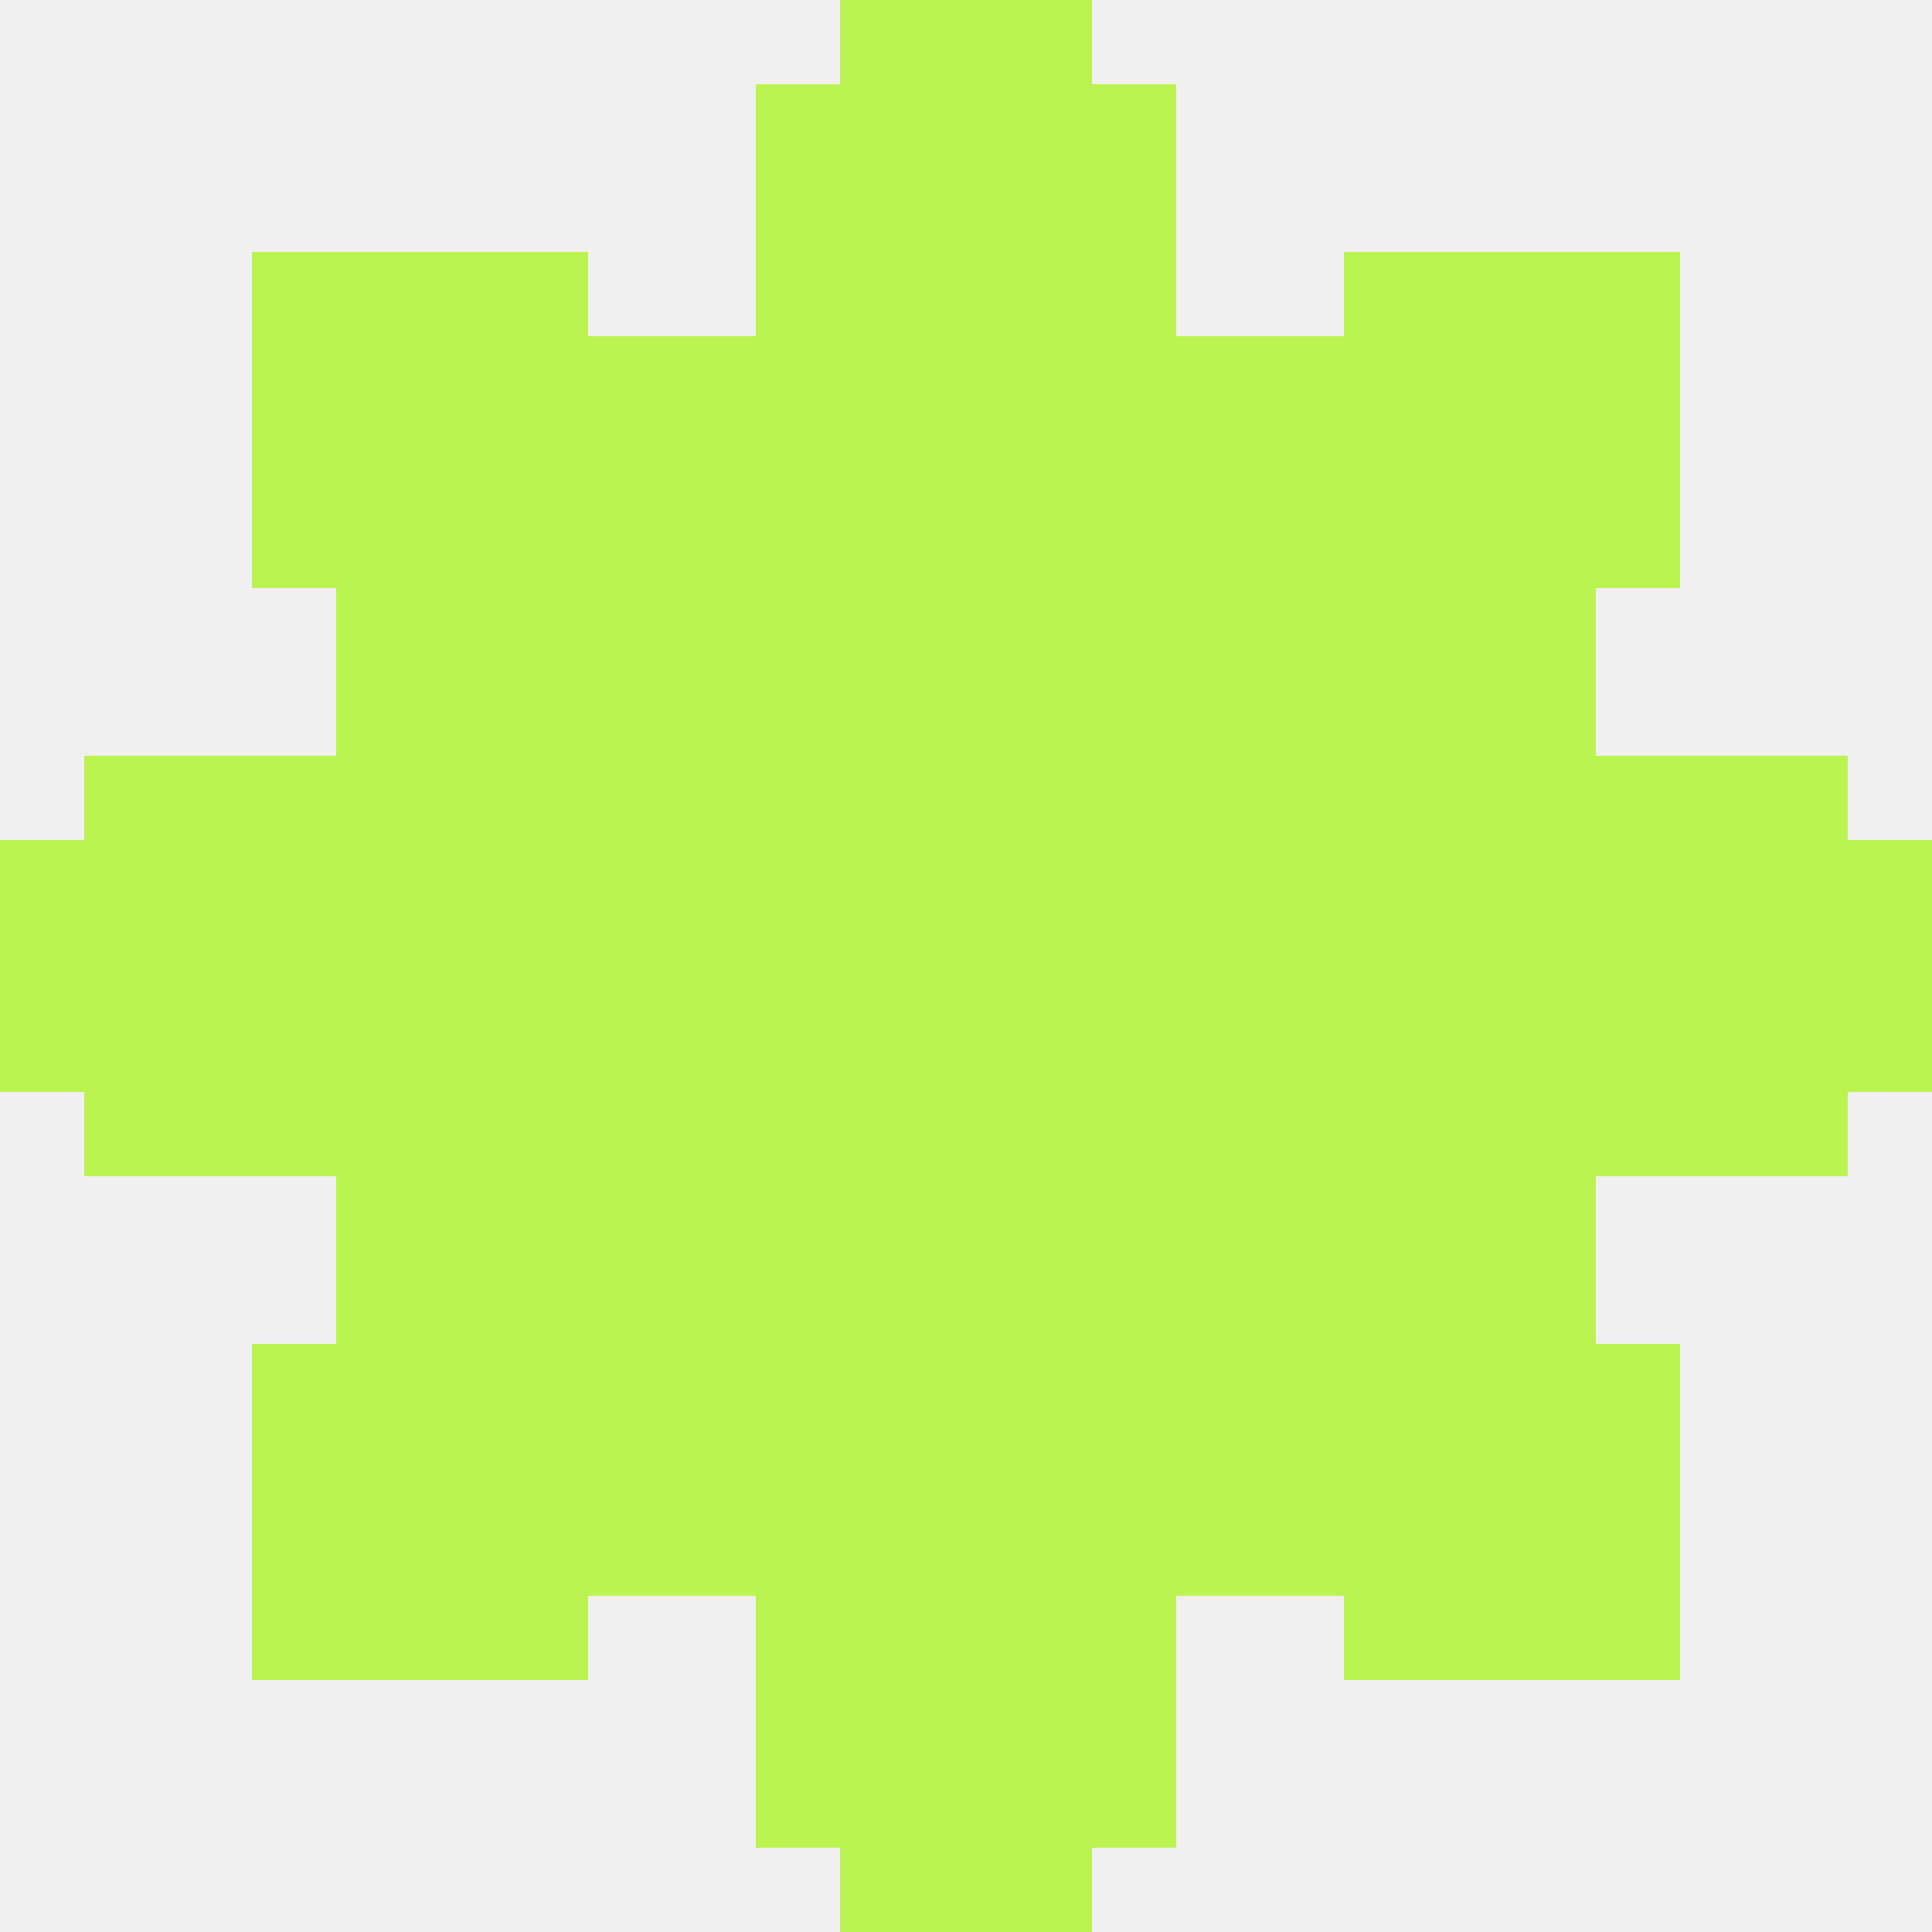
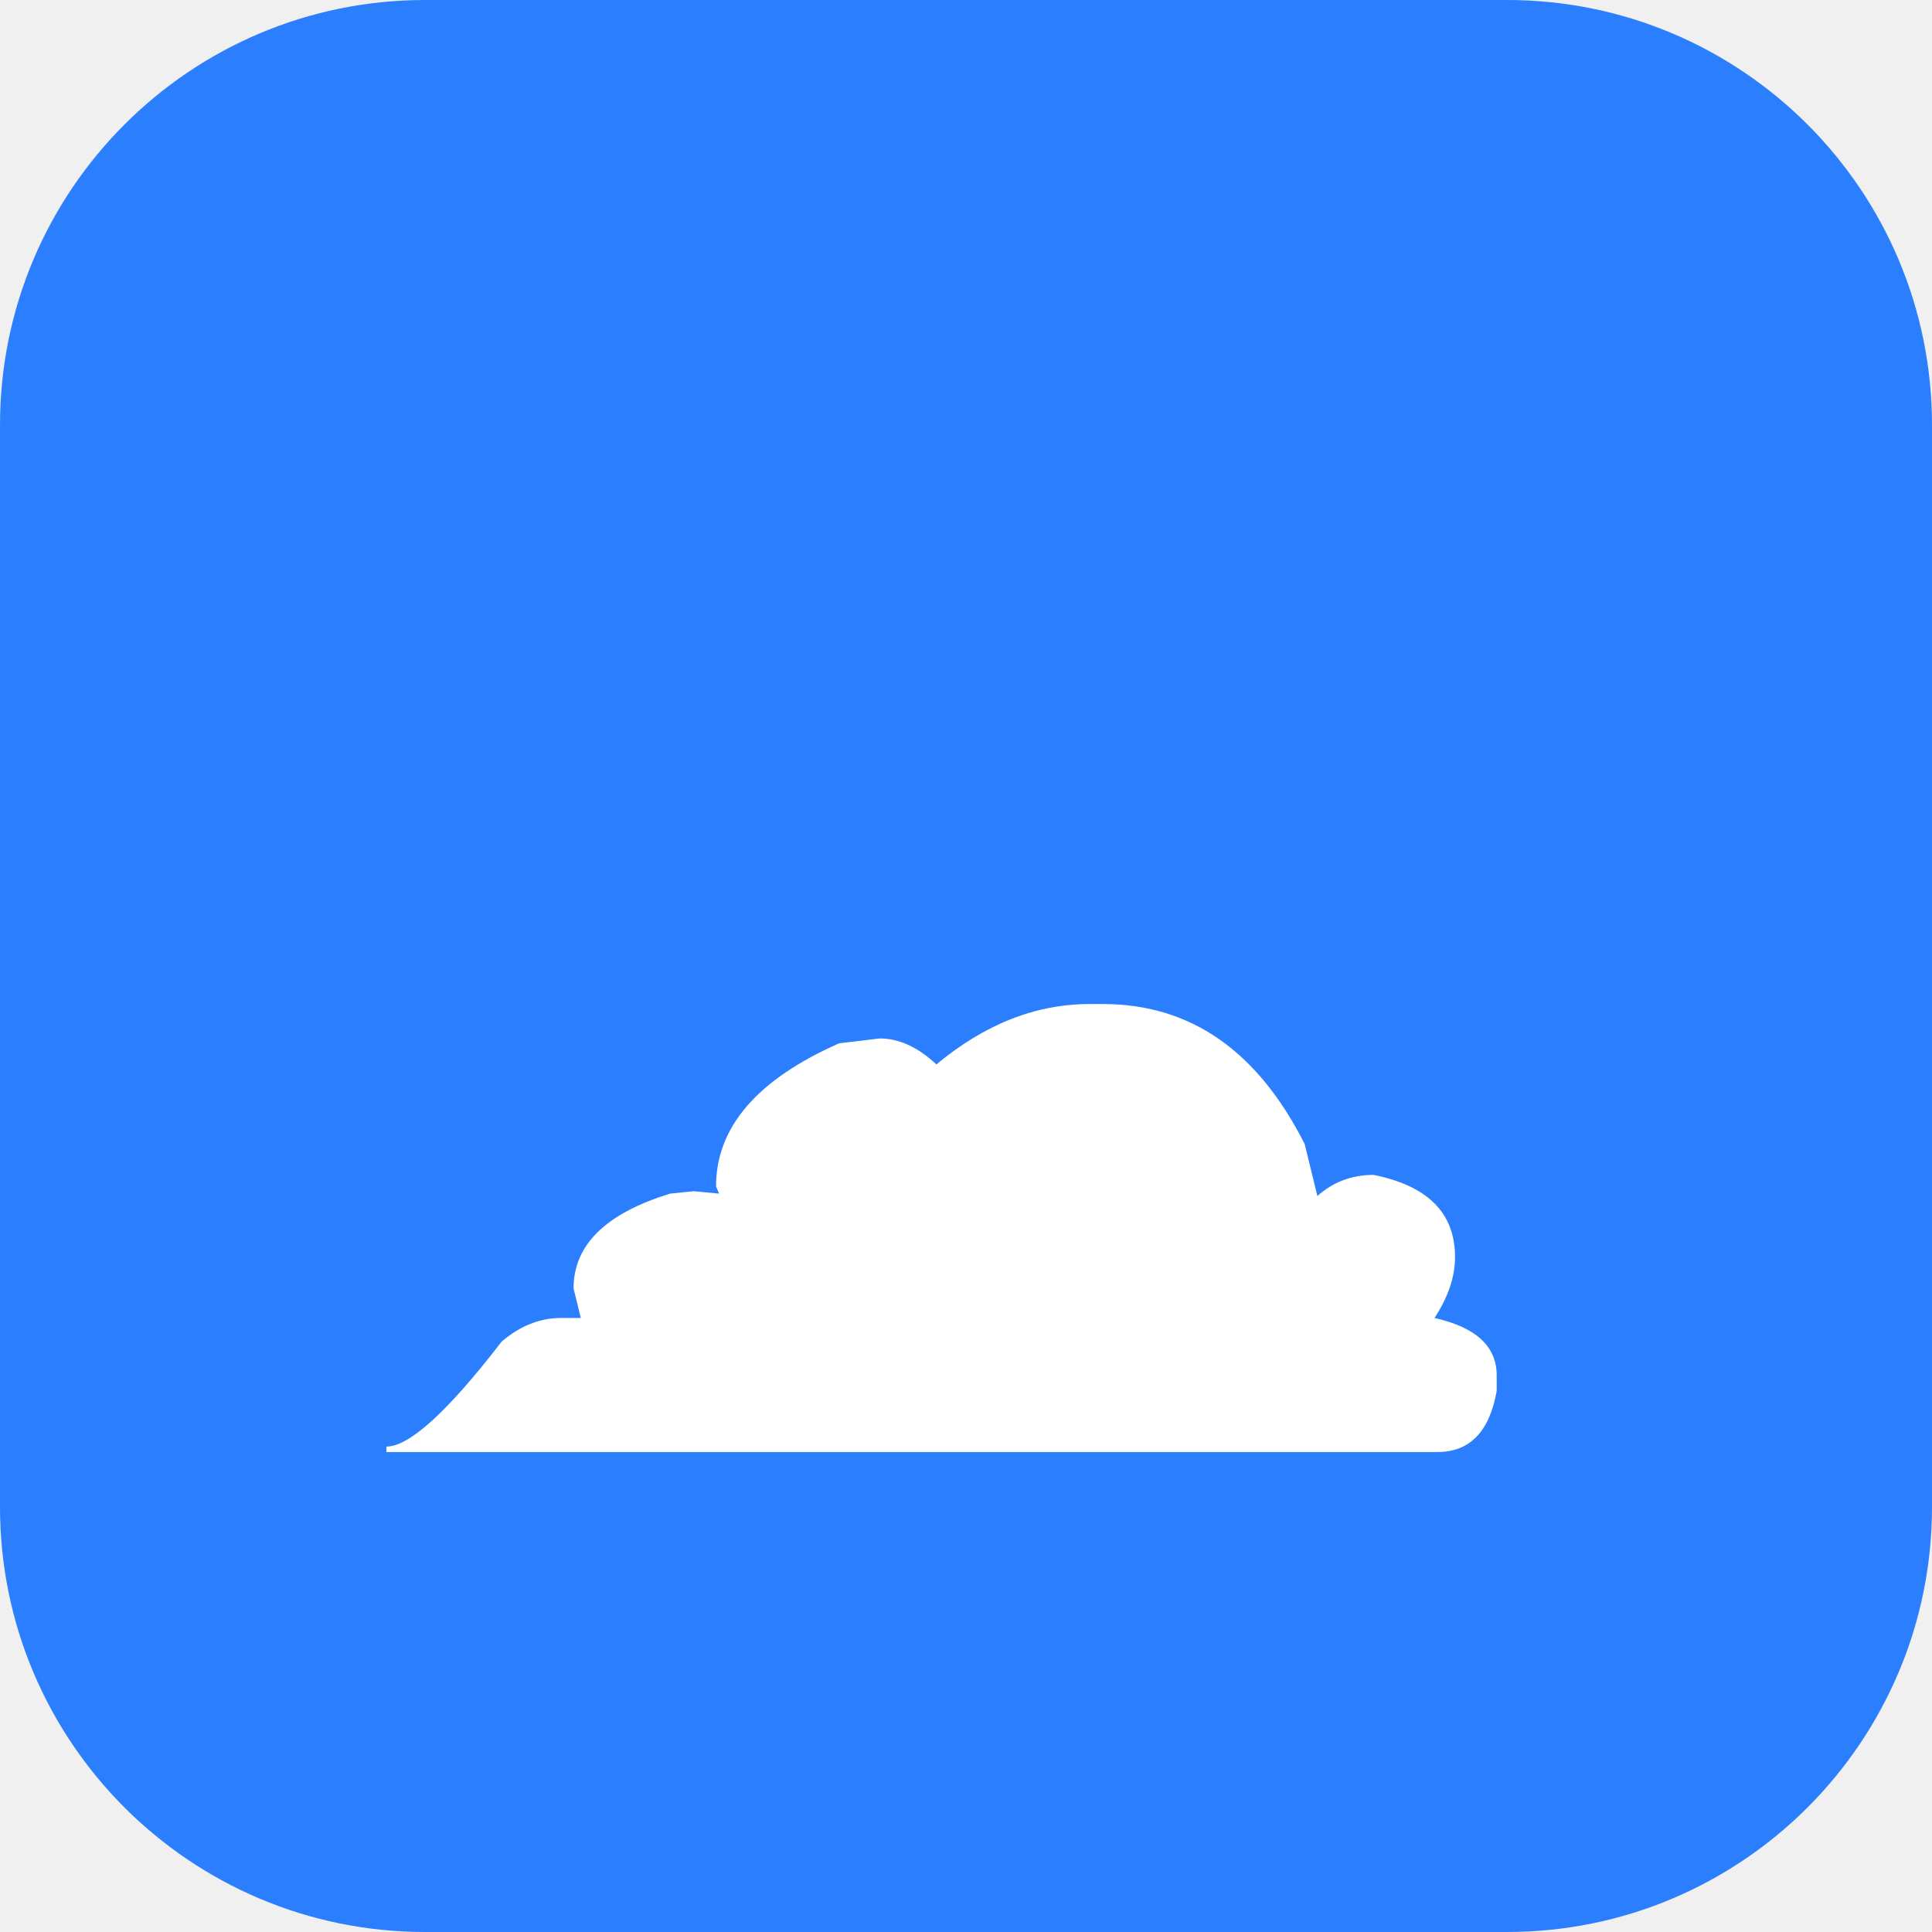
- <svg xmlns="http://www.w3.org/2000/svg" viewBox="0 0 23 23" shape-rendering="crispEdges">
-   <g fill="#bbf451">
-     <rect x="10" y="0" width="3" height="1" />
-     <rect x="9" y="1" width="5" height="1" />
-     <rect x="9" y="2" width="5" height="1" />
-     <rect x="3" y="3" width="4" height="1" />
-     <rect x="9" y="3" width="5" height="1" />
-     <rect x="16" y="3" width="4" height="1" />
-     <rect x="3" y="4" width="17" height="1" />
-     <rect x="3" y="5" width="17" height="1" />
-     <rect x="3" y="6" width="17" height="1" />
-     <rect x="4" y="7" width="15" height="1" />
-     <rect x="4" y="8" width="15" height="1" />
-     <rect x="1" y="9" width="21" height="1" />
-     <rect x="0" y="10" width="23" height="1" />
-     <rect x="0" y="11" width="23" height="1" />
-     <rect x="0" y="12" width="23" height="1" />
-     <rect x="1" y="13" width="21" height="1" />
-     <rect x="4" y="14" width="15" height="1" />
-     <rect x="4" y="15" width="15" height="1" />
-     <rect x="3" y="16" width="17" height="1" />
-     <rect x="3" y="17" width="17" height="1" />
-     <rect x="3" y="18" width="17" height="1" />
-     <rect x="3" y="19" width="4" height="1" />
-     <rect x="9" y="19" width="5" height="1" />
-     <rect x="16" y="19" width="4" height="1" />
-     <rect x="9" y="20" width="5" height="1" />
-     <rect x="9" y="21" width="5" height="1" />
-     <rect x="10" y="22" width="3" height="1" />
-   </g>
+ <svg xmlns="http://www.w3.org/2000/svg" viewBox="0 0 100 100">
+   <rect width="100" height="100" rx="22" fill="#2b7fff" />
+   <text x="48" y="75" font-size="64" font-weight="500" fill="#ffffff" text-anchor="middle" font-family="'Toss Product Sans', system-ui, -apple-system, sans-serif" letter-spacing="-3">☁️</text>
</svg>
